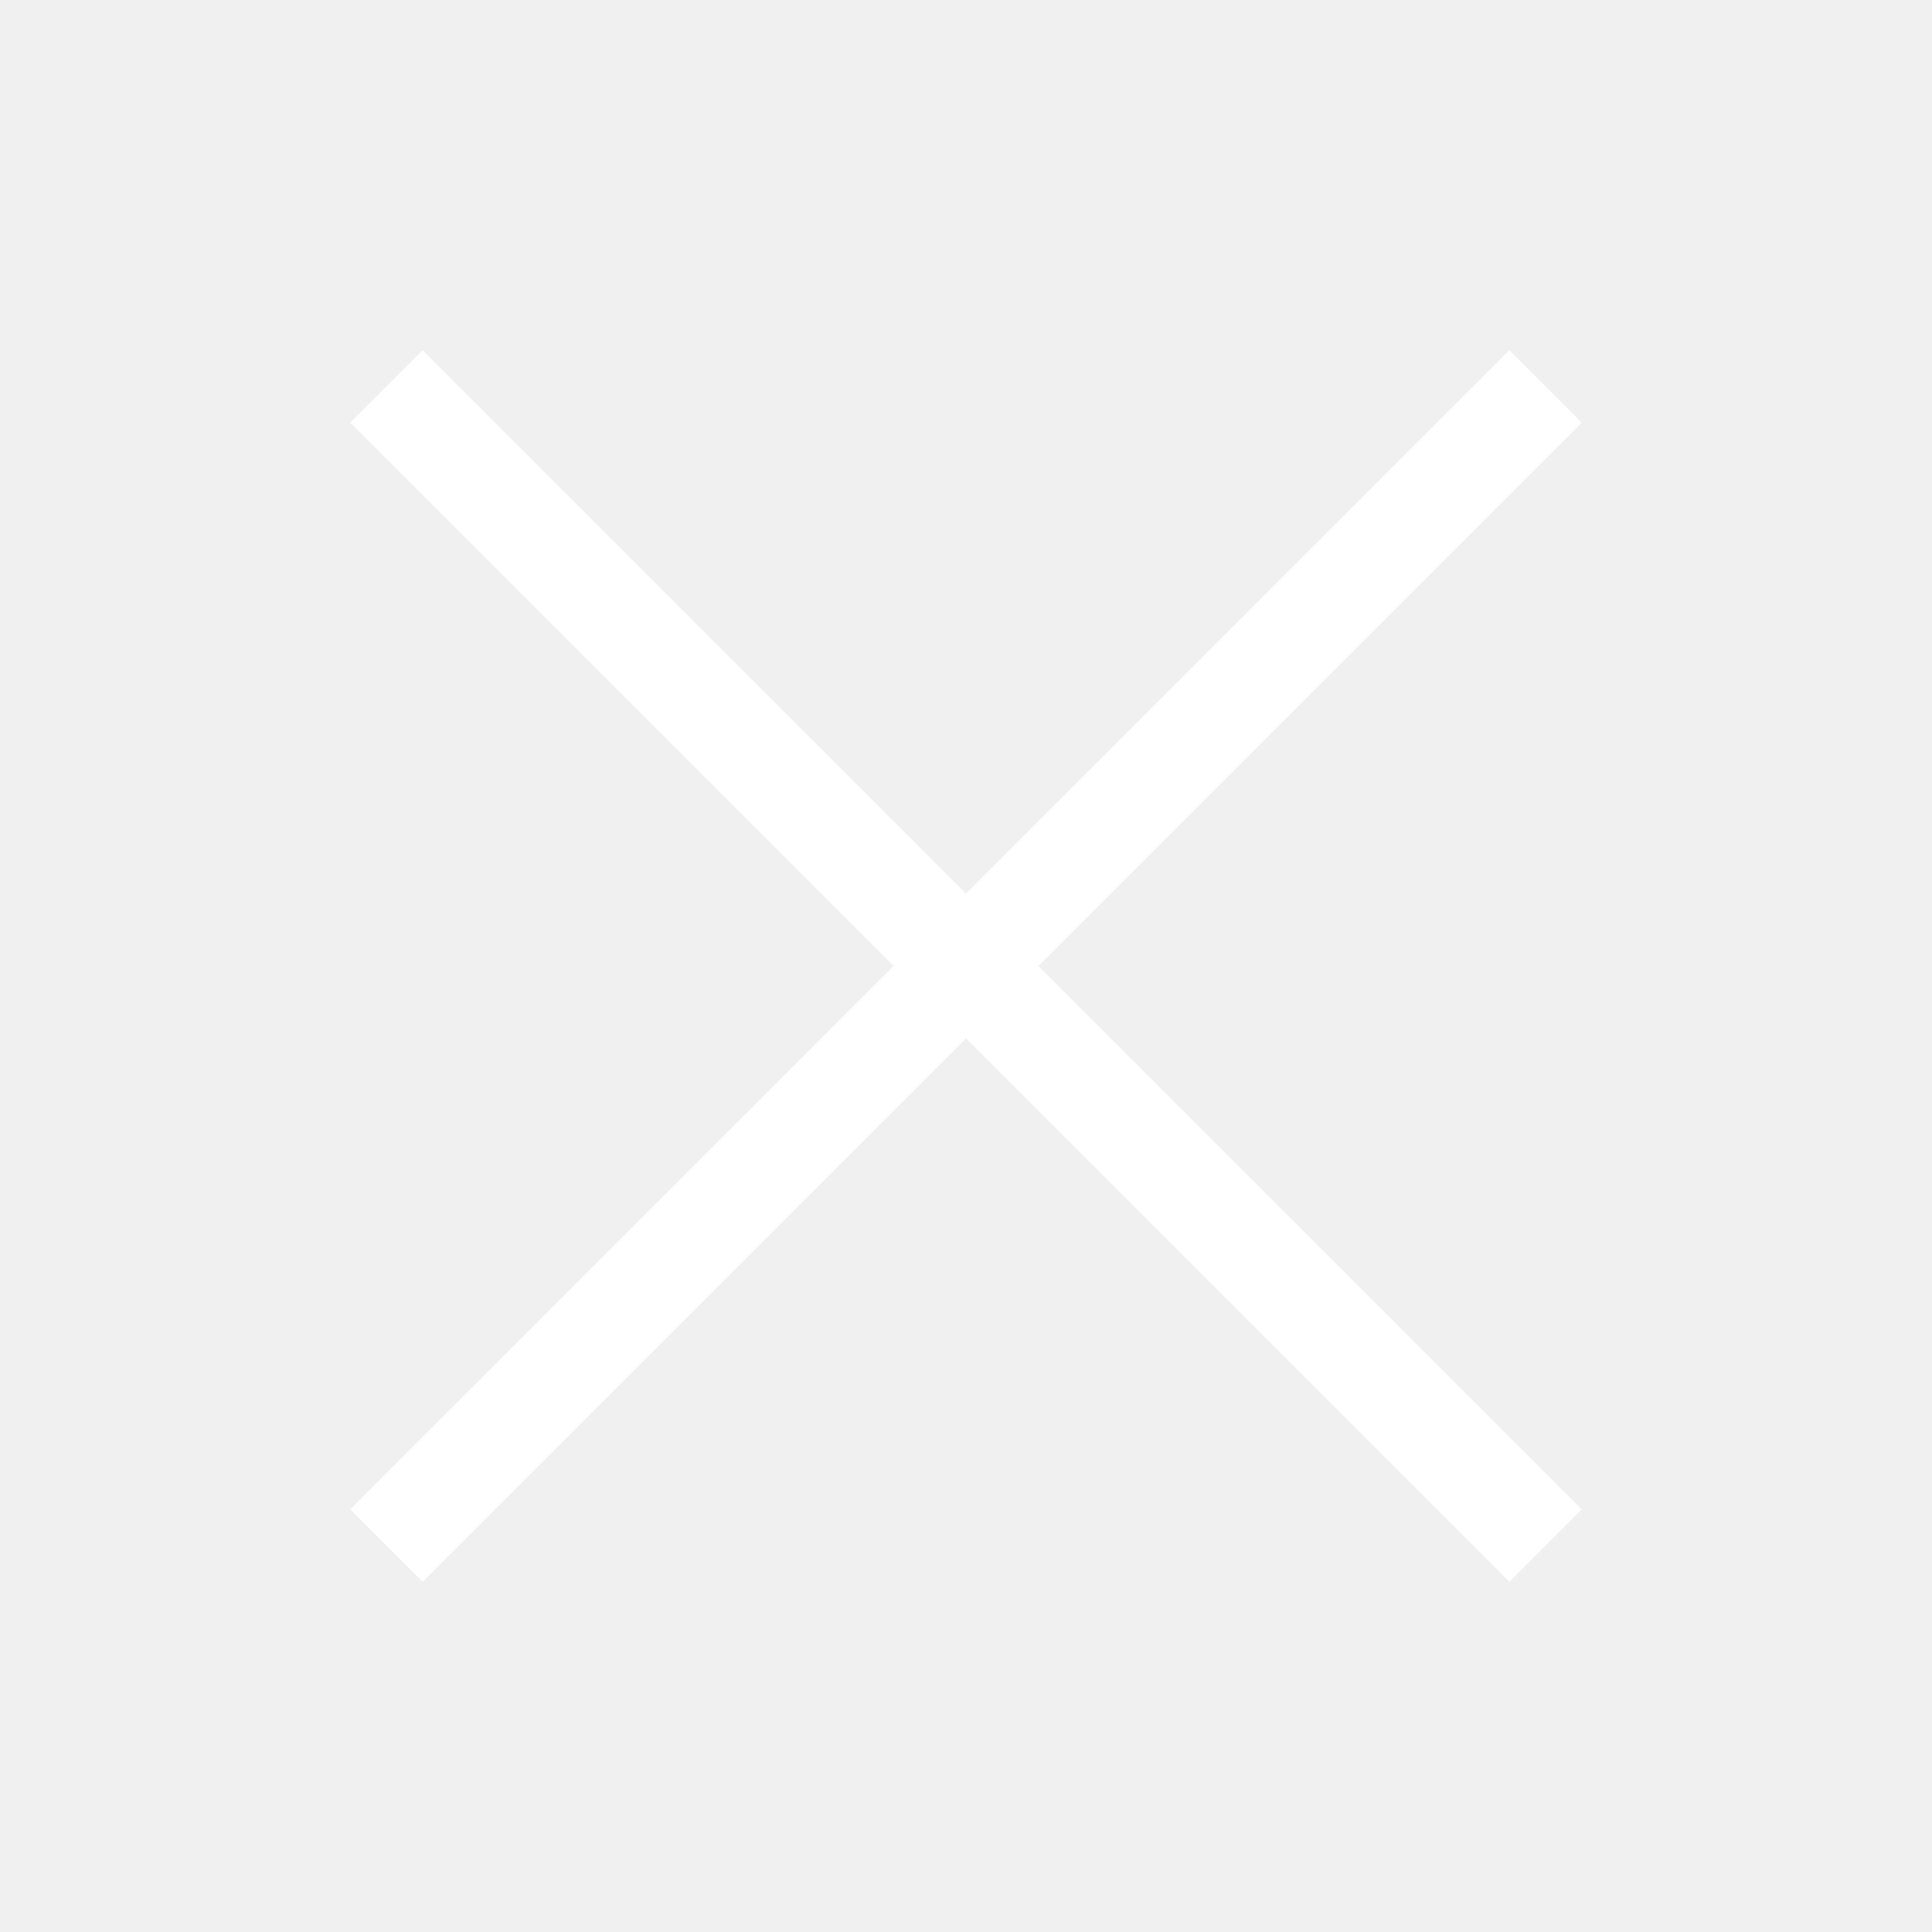
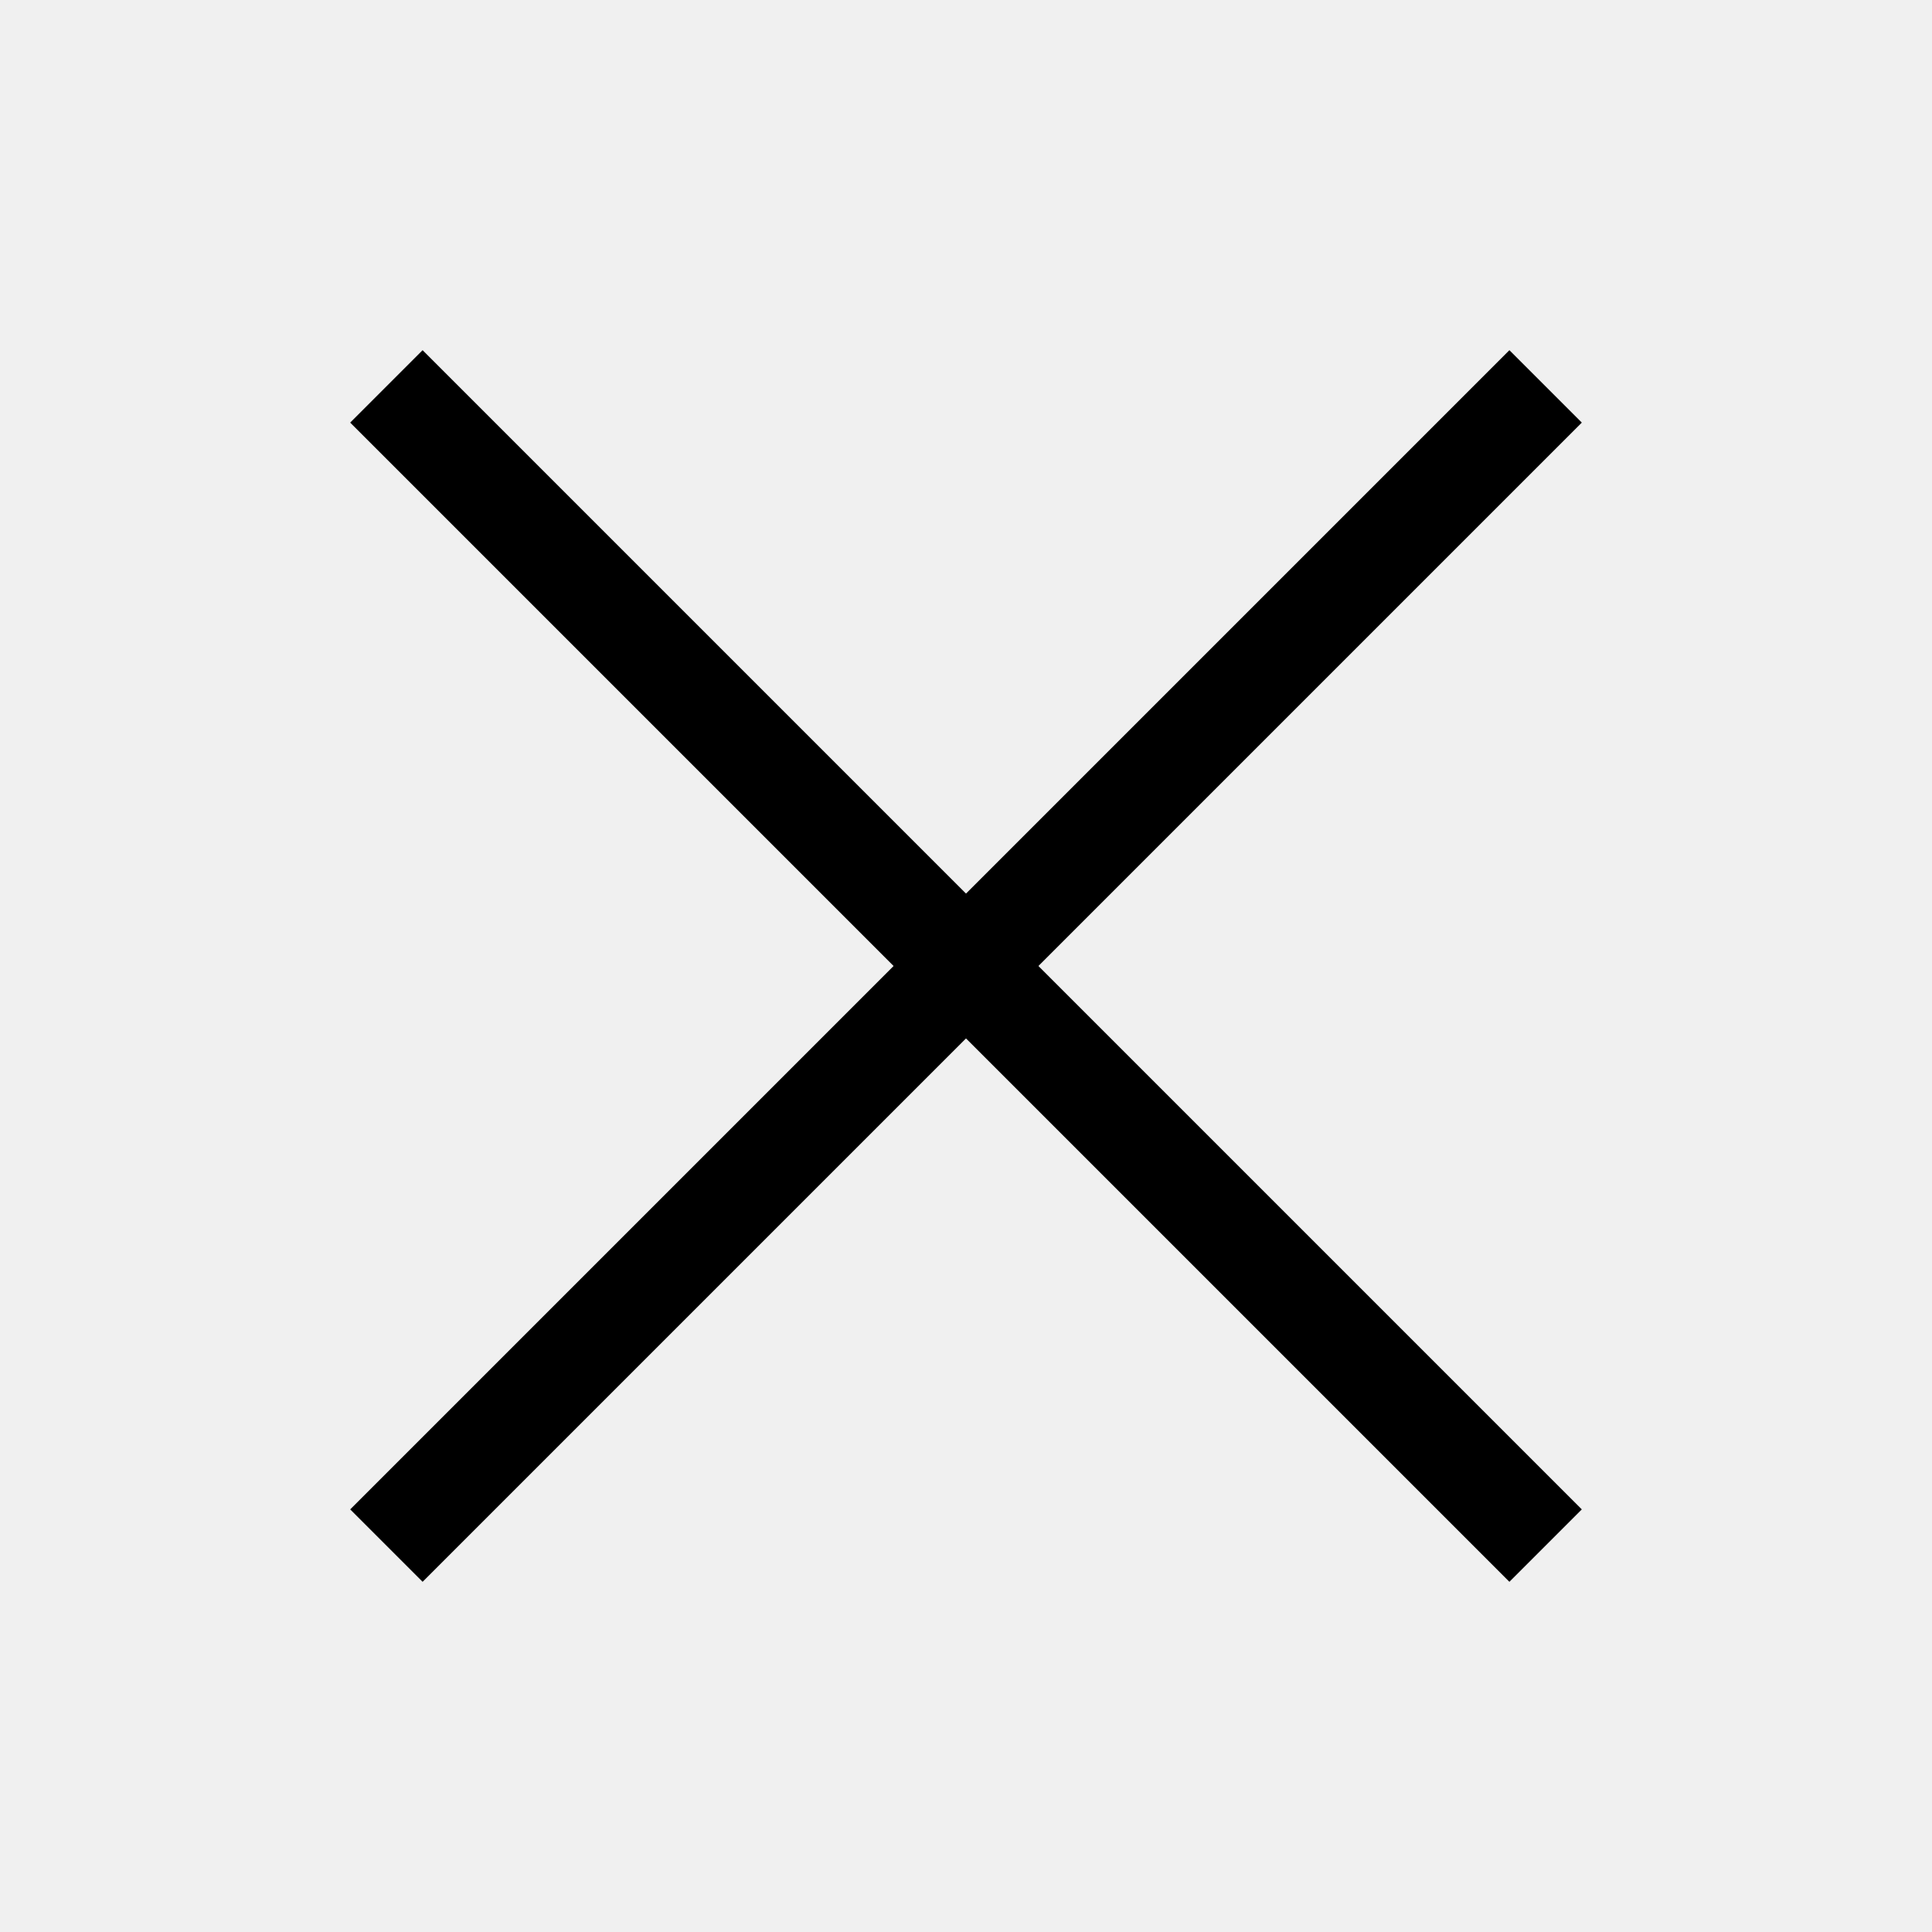
<svg xmlns="http://www.w3.org/2000/svg" width="20" height="20" viewBox="0 0 20 20">
-   <path fill="none" stroke="#FFF" stroke-width="1.06" d="M16,16 L4,4" />
-   <path fill="none" stroke="#FFF" stroke-width="1.06" d="M16,4 L4,16" />
+   <path fill="none" stroke="currentColor" stroke-width="1.06" d="M16,16 L4,4" />
+   <path fill="none" stroke="currentColor" stroke-width="1.06" d="M16,4 L4,16" />
</svg>
